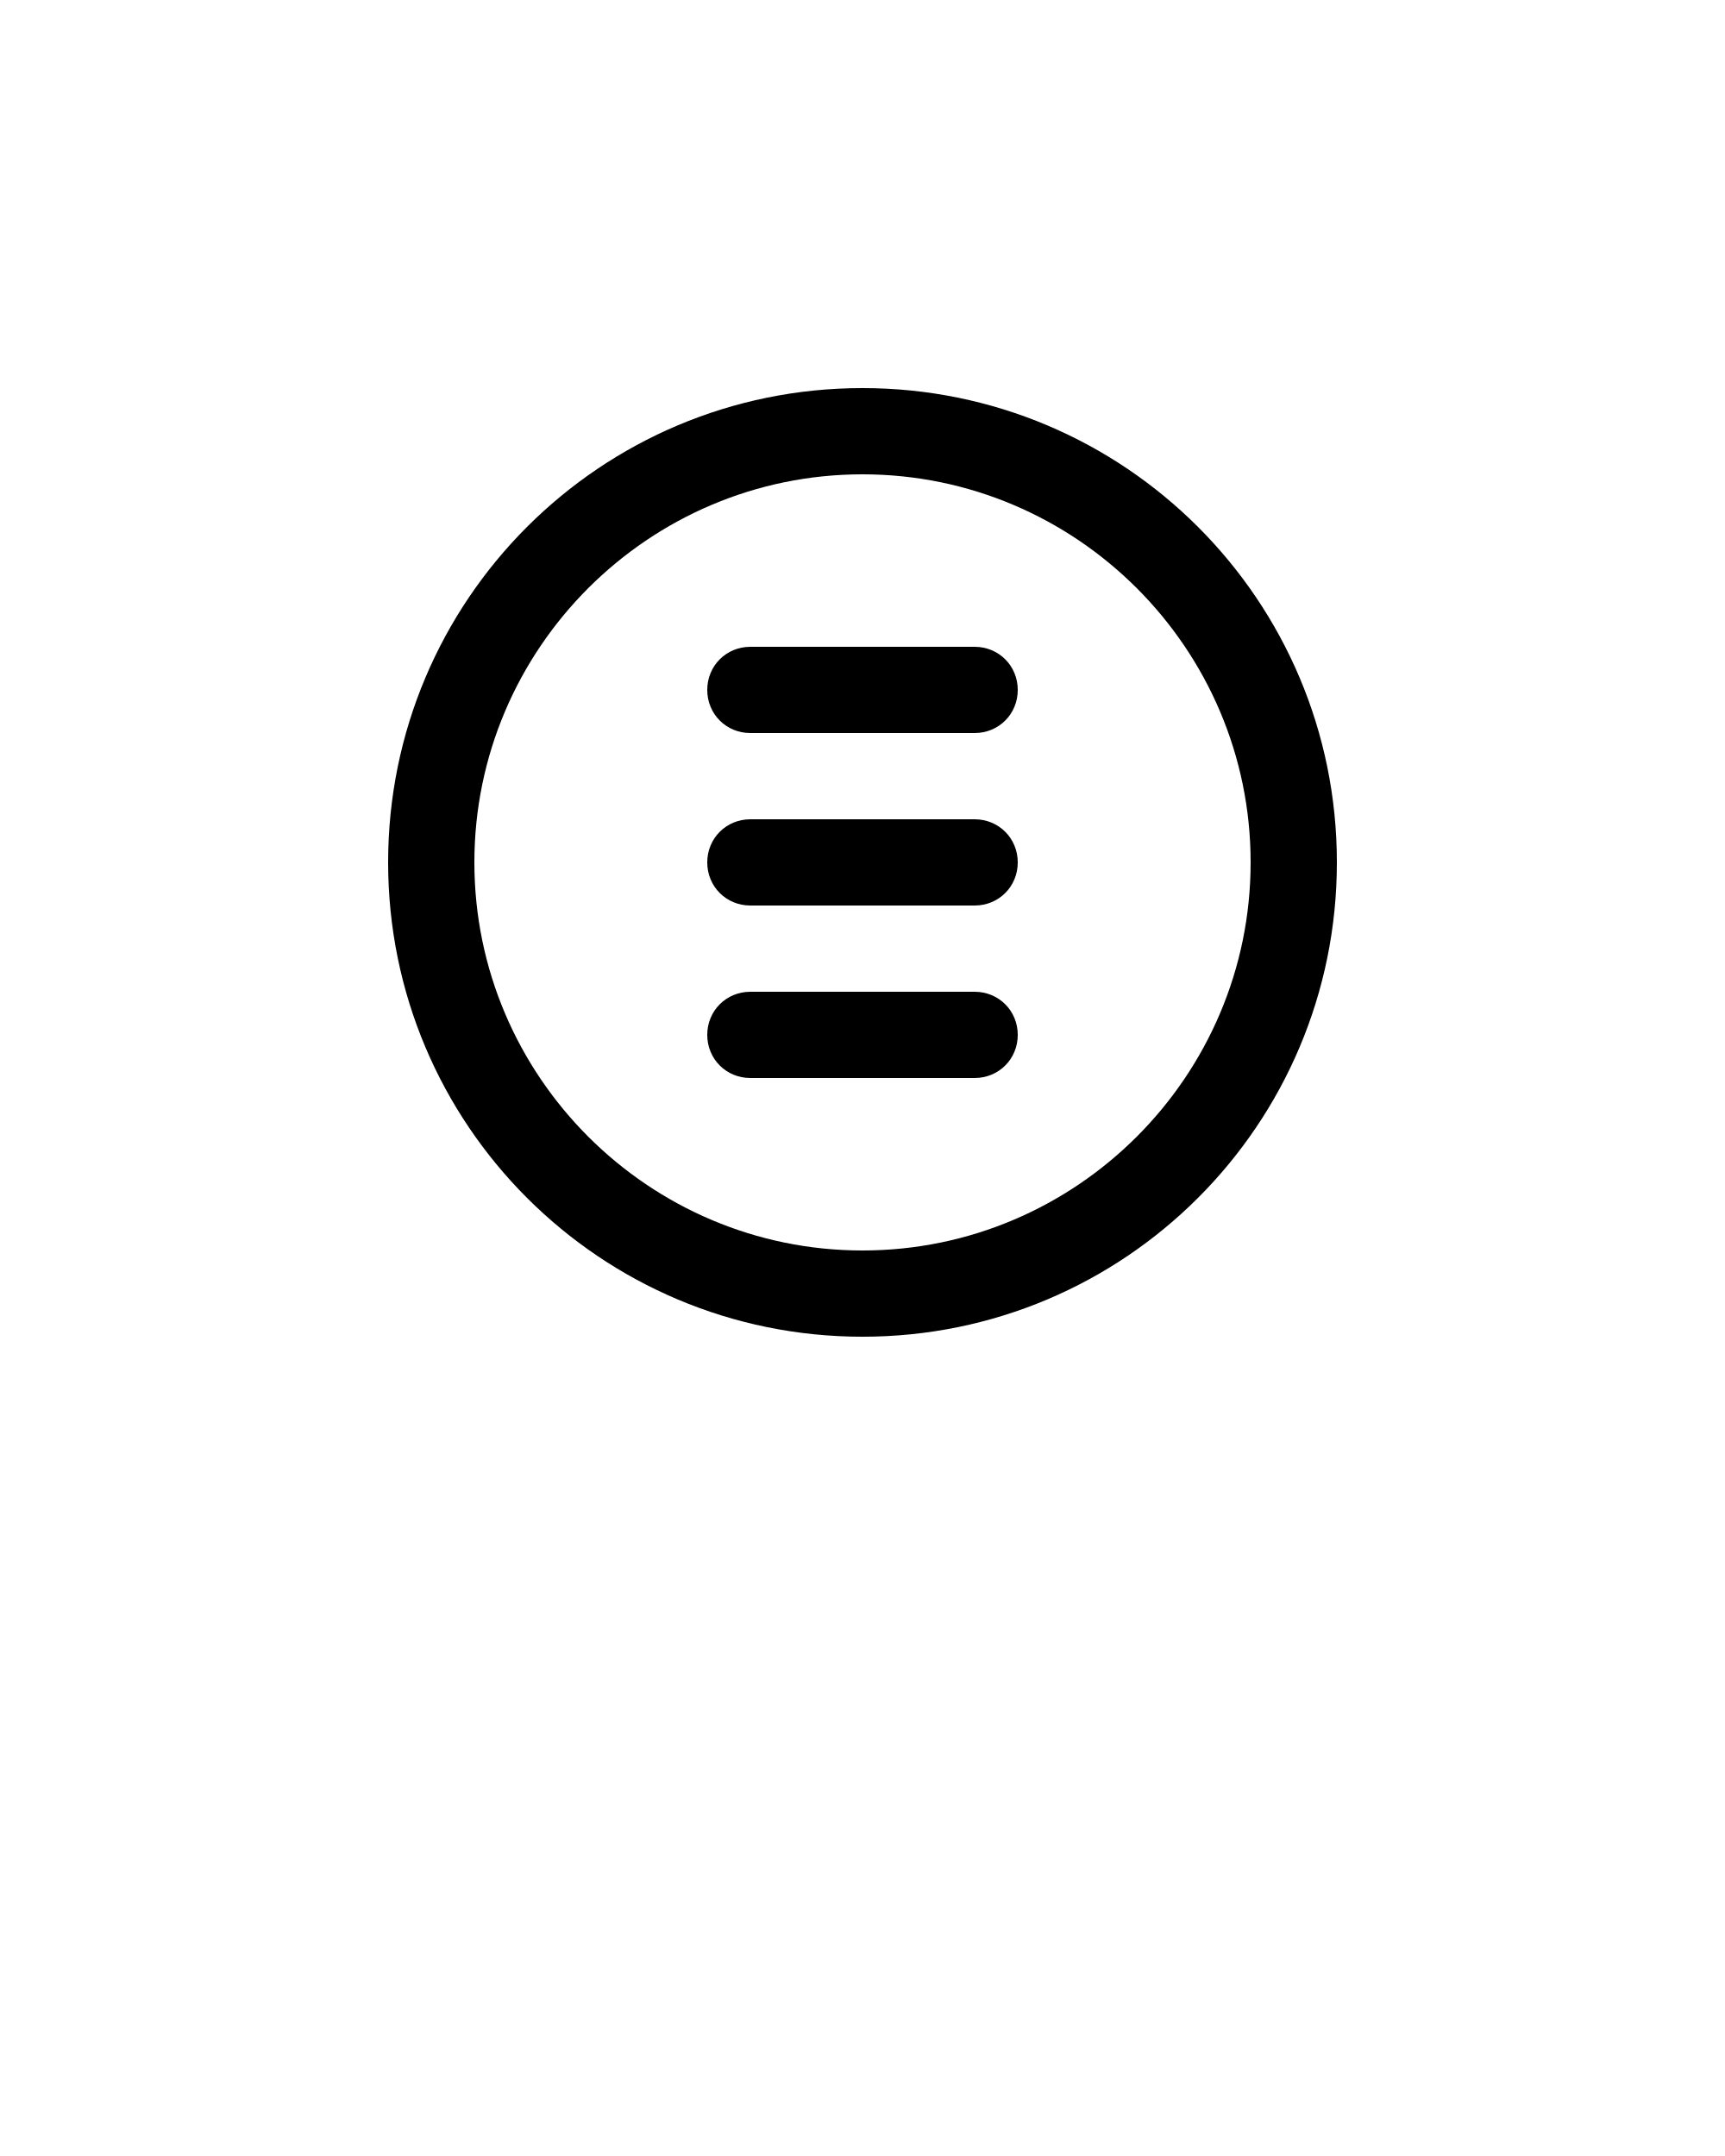
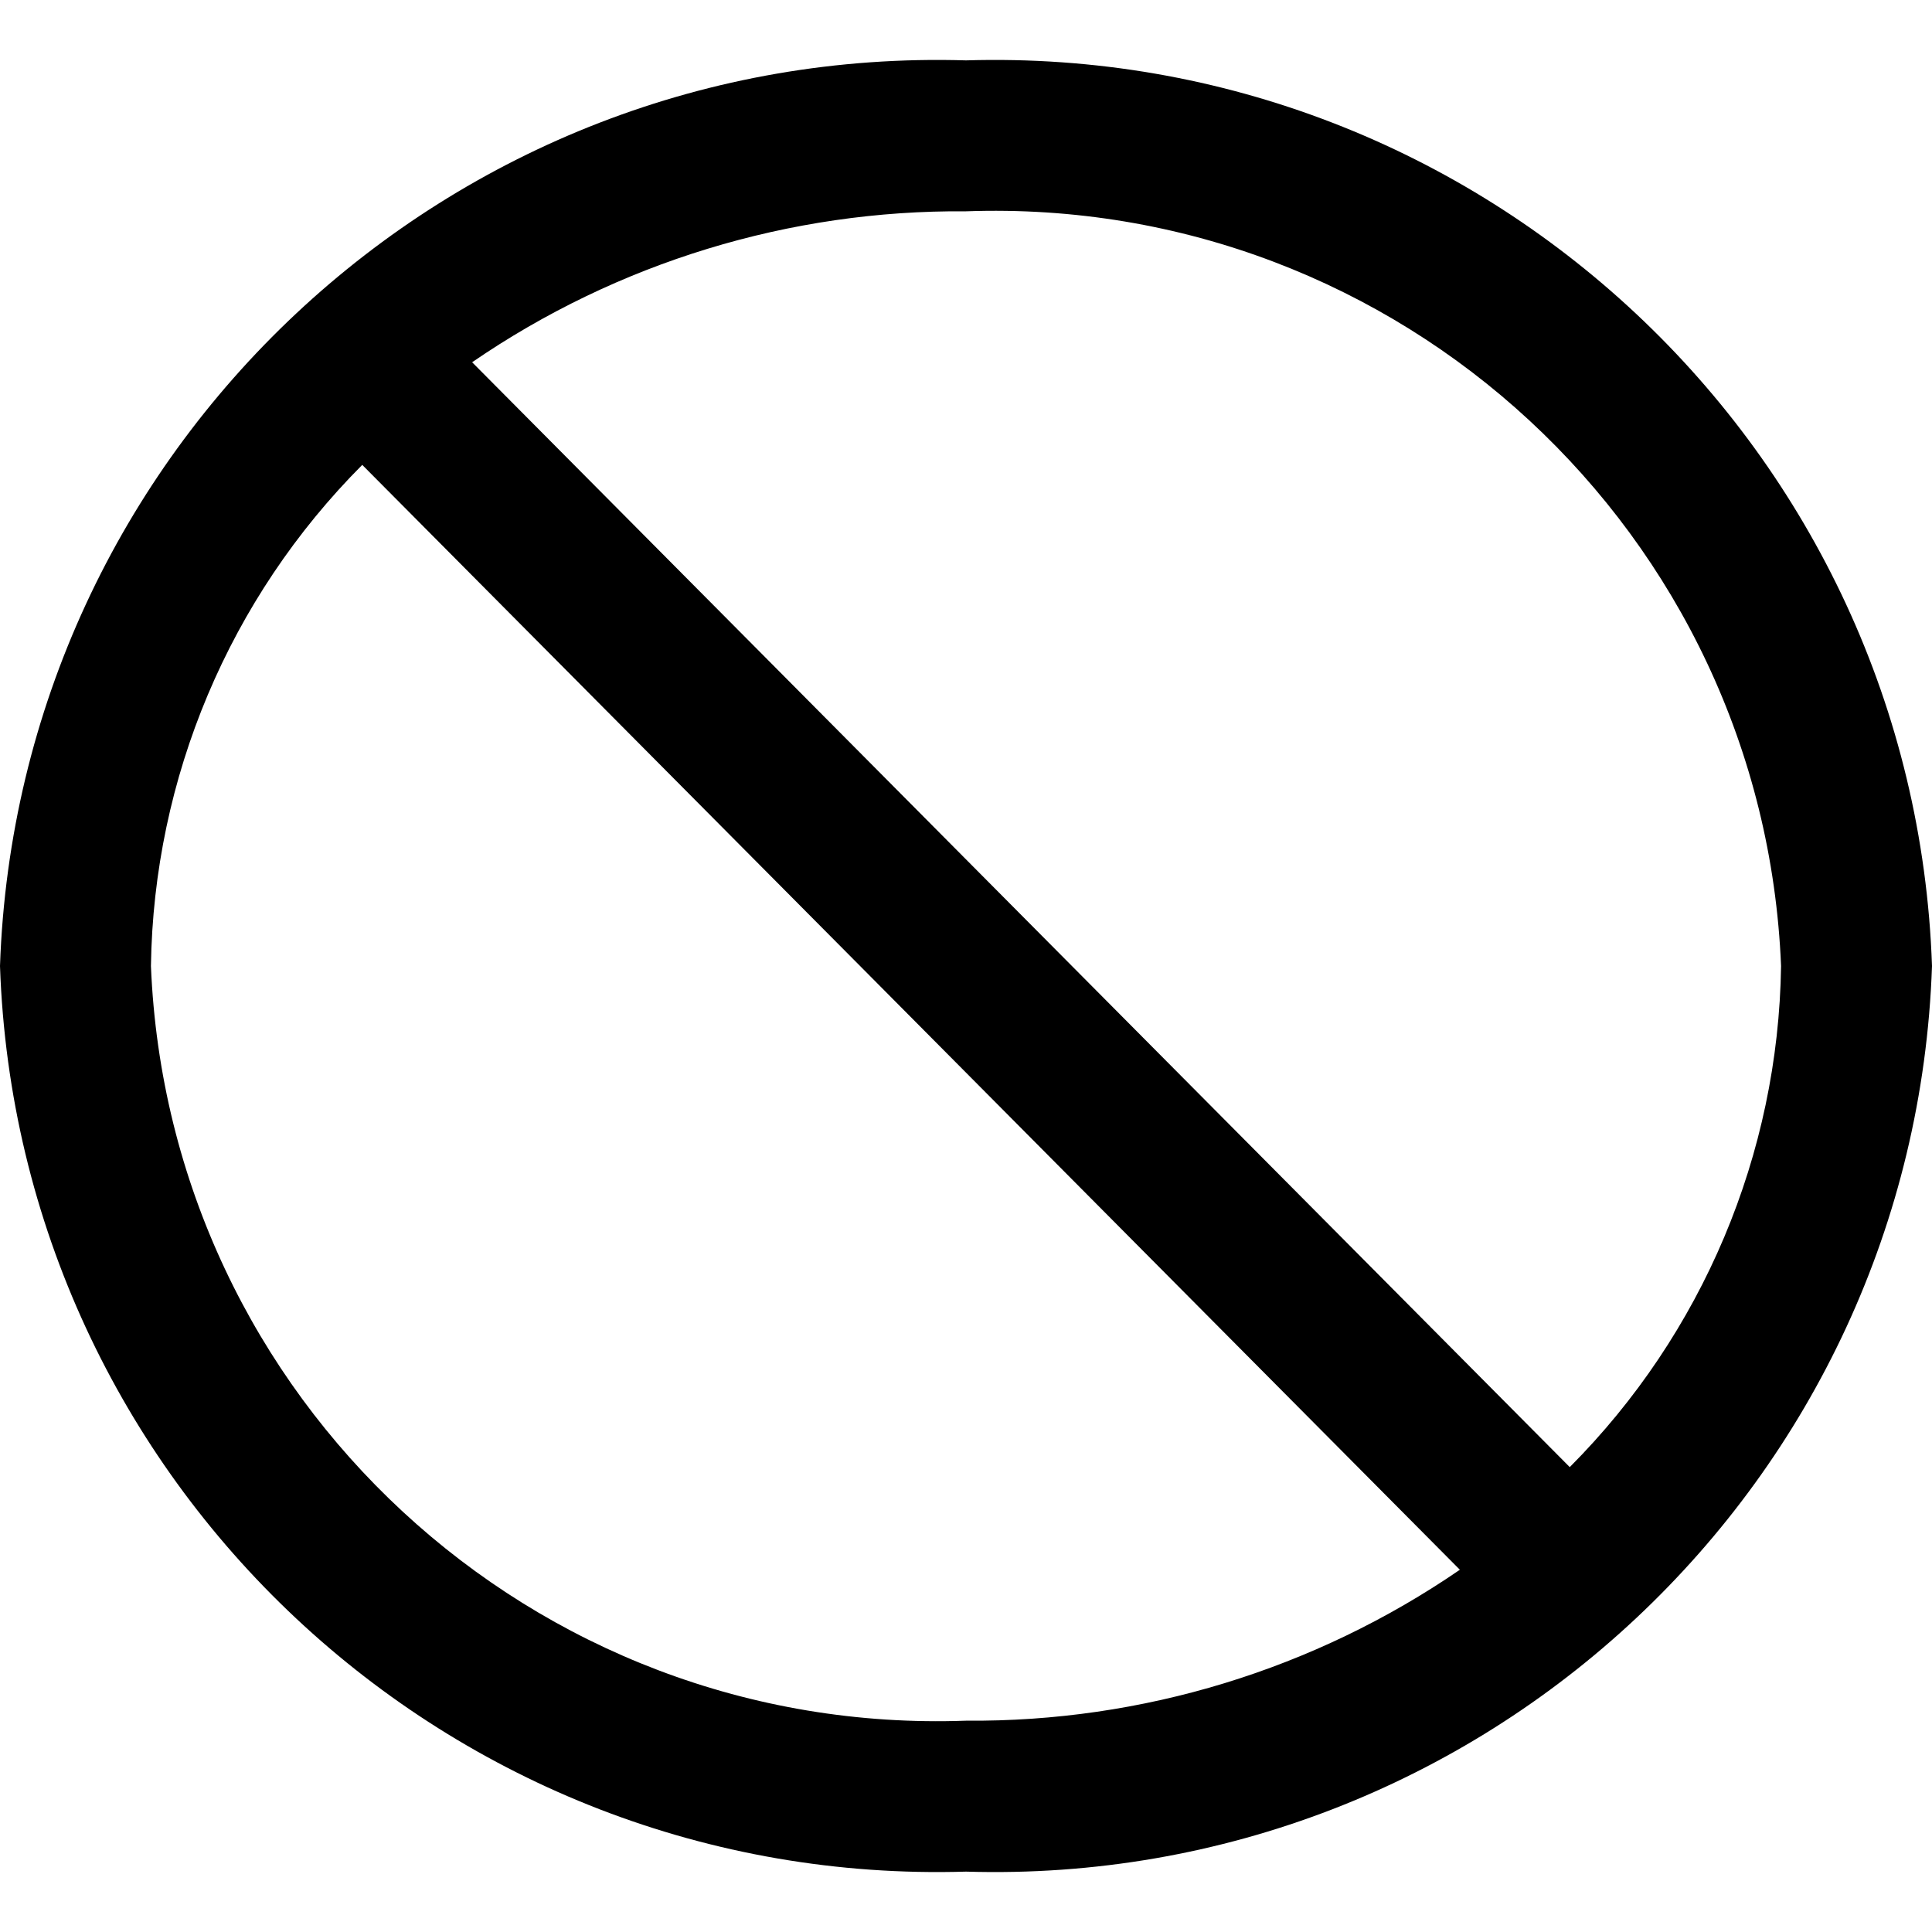
- <svg xmlns="http://www.w3.org/2000/svg" version="1.1" x="0px" y="0px" viewBox="0 0 100 125" style="enable-background:new 0 0 100 100;" xml:space="preserve">
-   <style type="text/css">
- 	.st0{fill:none;stroke:#000000;stroke-width:5;stroke-miterlimit:10;}
- </style>
-   <g>
-     <g>
-       <path d="M50,22.5c-15.2,0-27.5,12.3-27.5,27.5S34.8,77.5,50,77.5S77.5,65.2,77.5,50S65.2,22.5,50,22.5z M50,72.5    c-12.4,0-22.5-10.1-22.5-22.5S37.6,27.5,50,27.5S72.5,37.6,72.5,50S62.4,72.5,50,72.5z" />
-       <path d="M56.5,37.5h-13c-1.4,0-2.5,1.1-2.5,2.5s1.1,2.5,2.5,2.5h13c1.4,0,2.5-1.1,2.5-2.5S57.9,37.5,56.5,37.5z" />
-       <path d="M56.5,47.5h-13c-1.4,0-2.5,1.1-2.5,2.5s1.1,2.5,2.5,2.5h13c1.4,0,2.5-1.1,2.5-2.5S57.9,47.5,56.5,47.5z" />
-       <path d="M56.5,57.5h-13c-1.4,0-2.5,1.1-2.5,2.5s1.1,2.5,2.5,2.5h13c1.4,0,2.5-1.1,2.5-2.5S57.9,57.5,56.5,57.5z" />
-     </g>
-   </g>
+ <svg xmlns="http://www.w3.org/2000/svg" fill="#000000" width="800px" height="800px" viewBox="0 0 16 16">
+   <path d="M8 .5A7.77 7.77 0 0 0 0 8a7.77 7.77 0 0 0 8 7.5A7.77 7.77 0 0 0 16 8 7.77 7.77 0 0 0 8 .5zM1.25 8A6 6 0 0 1 3 3.85L12.09 13A7.12 7.12 0 0 1 8 14.25 6.52 6.52 0 0 1 1.25 8zM13 12.15 3.91 3A7.12 7.12 0 0 1 8 1.75 6.52 6.52 0 0 1 14.75 8 6 6 0 0 1 13 12.15z" />
</svg>
